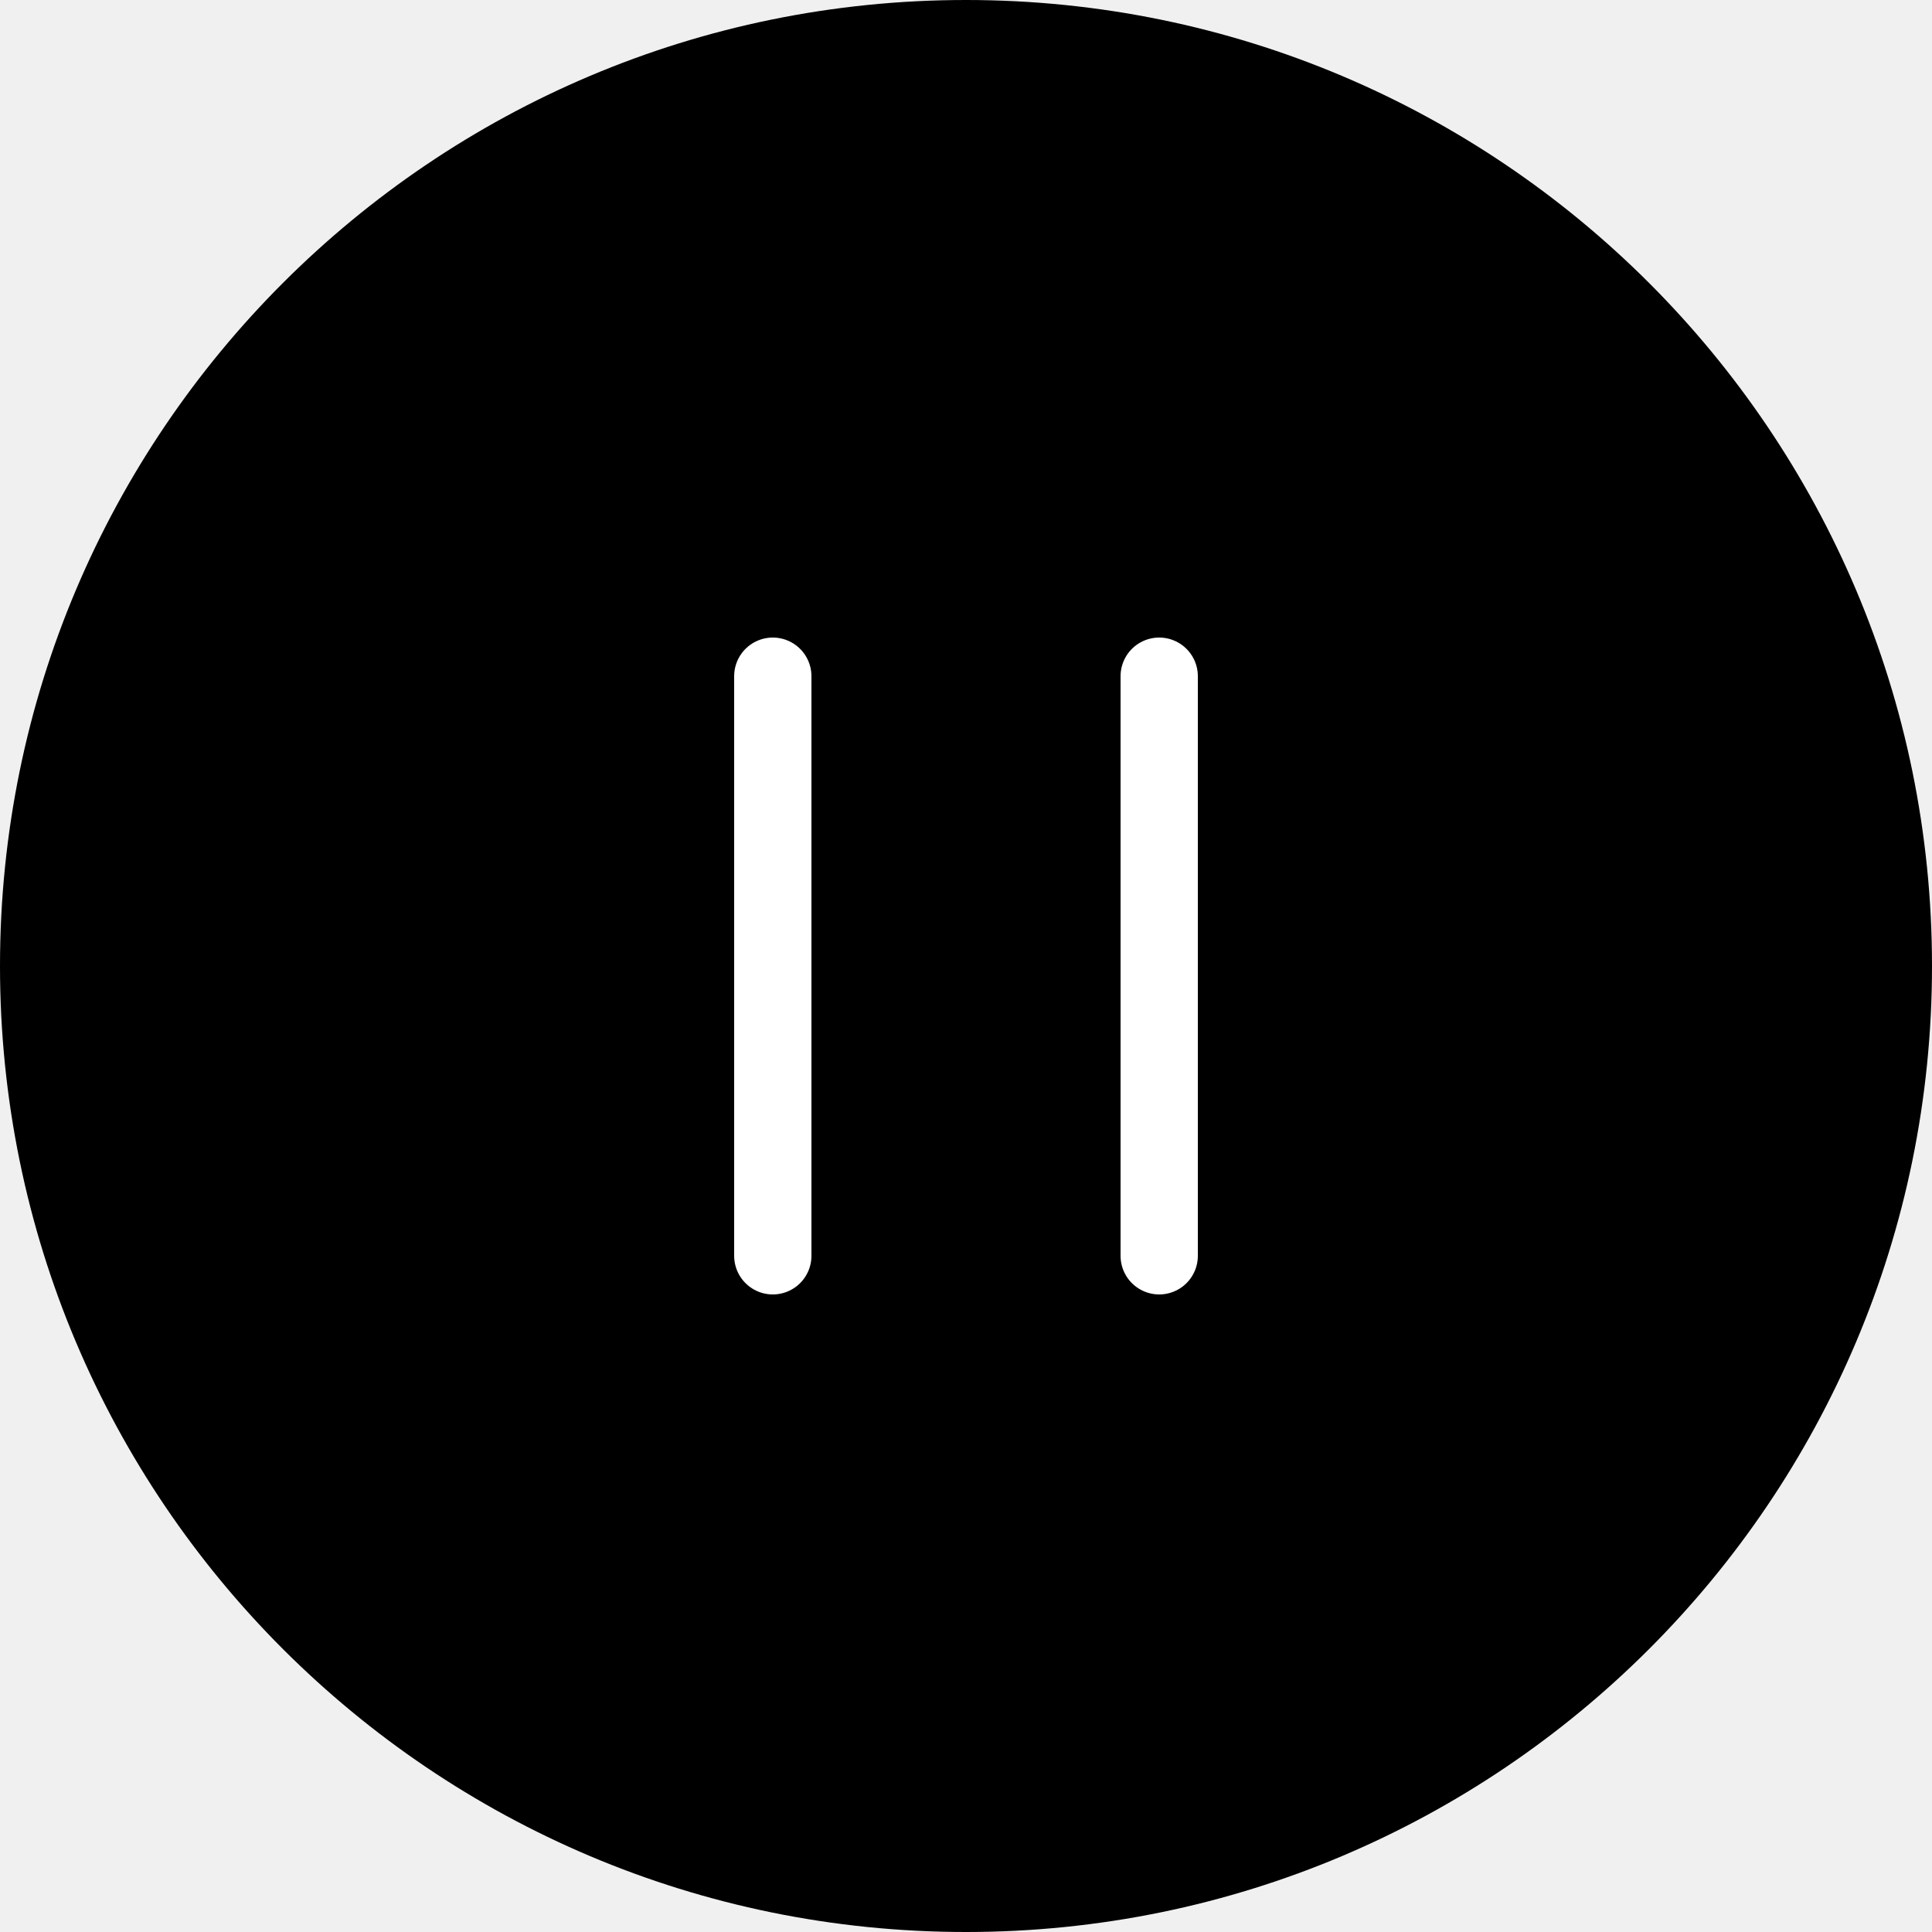
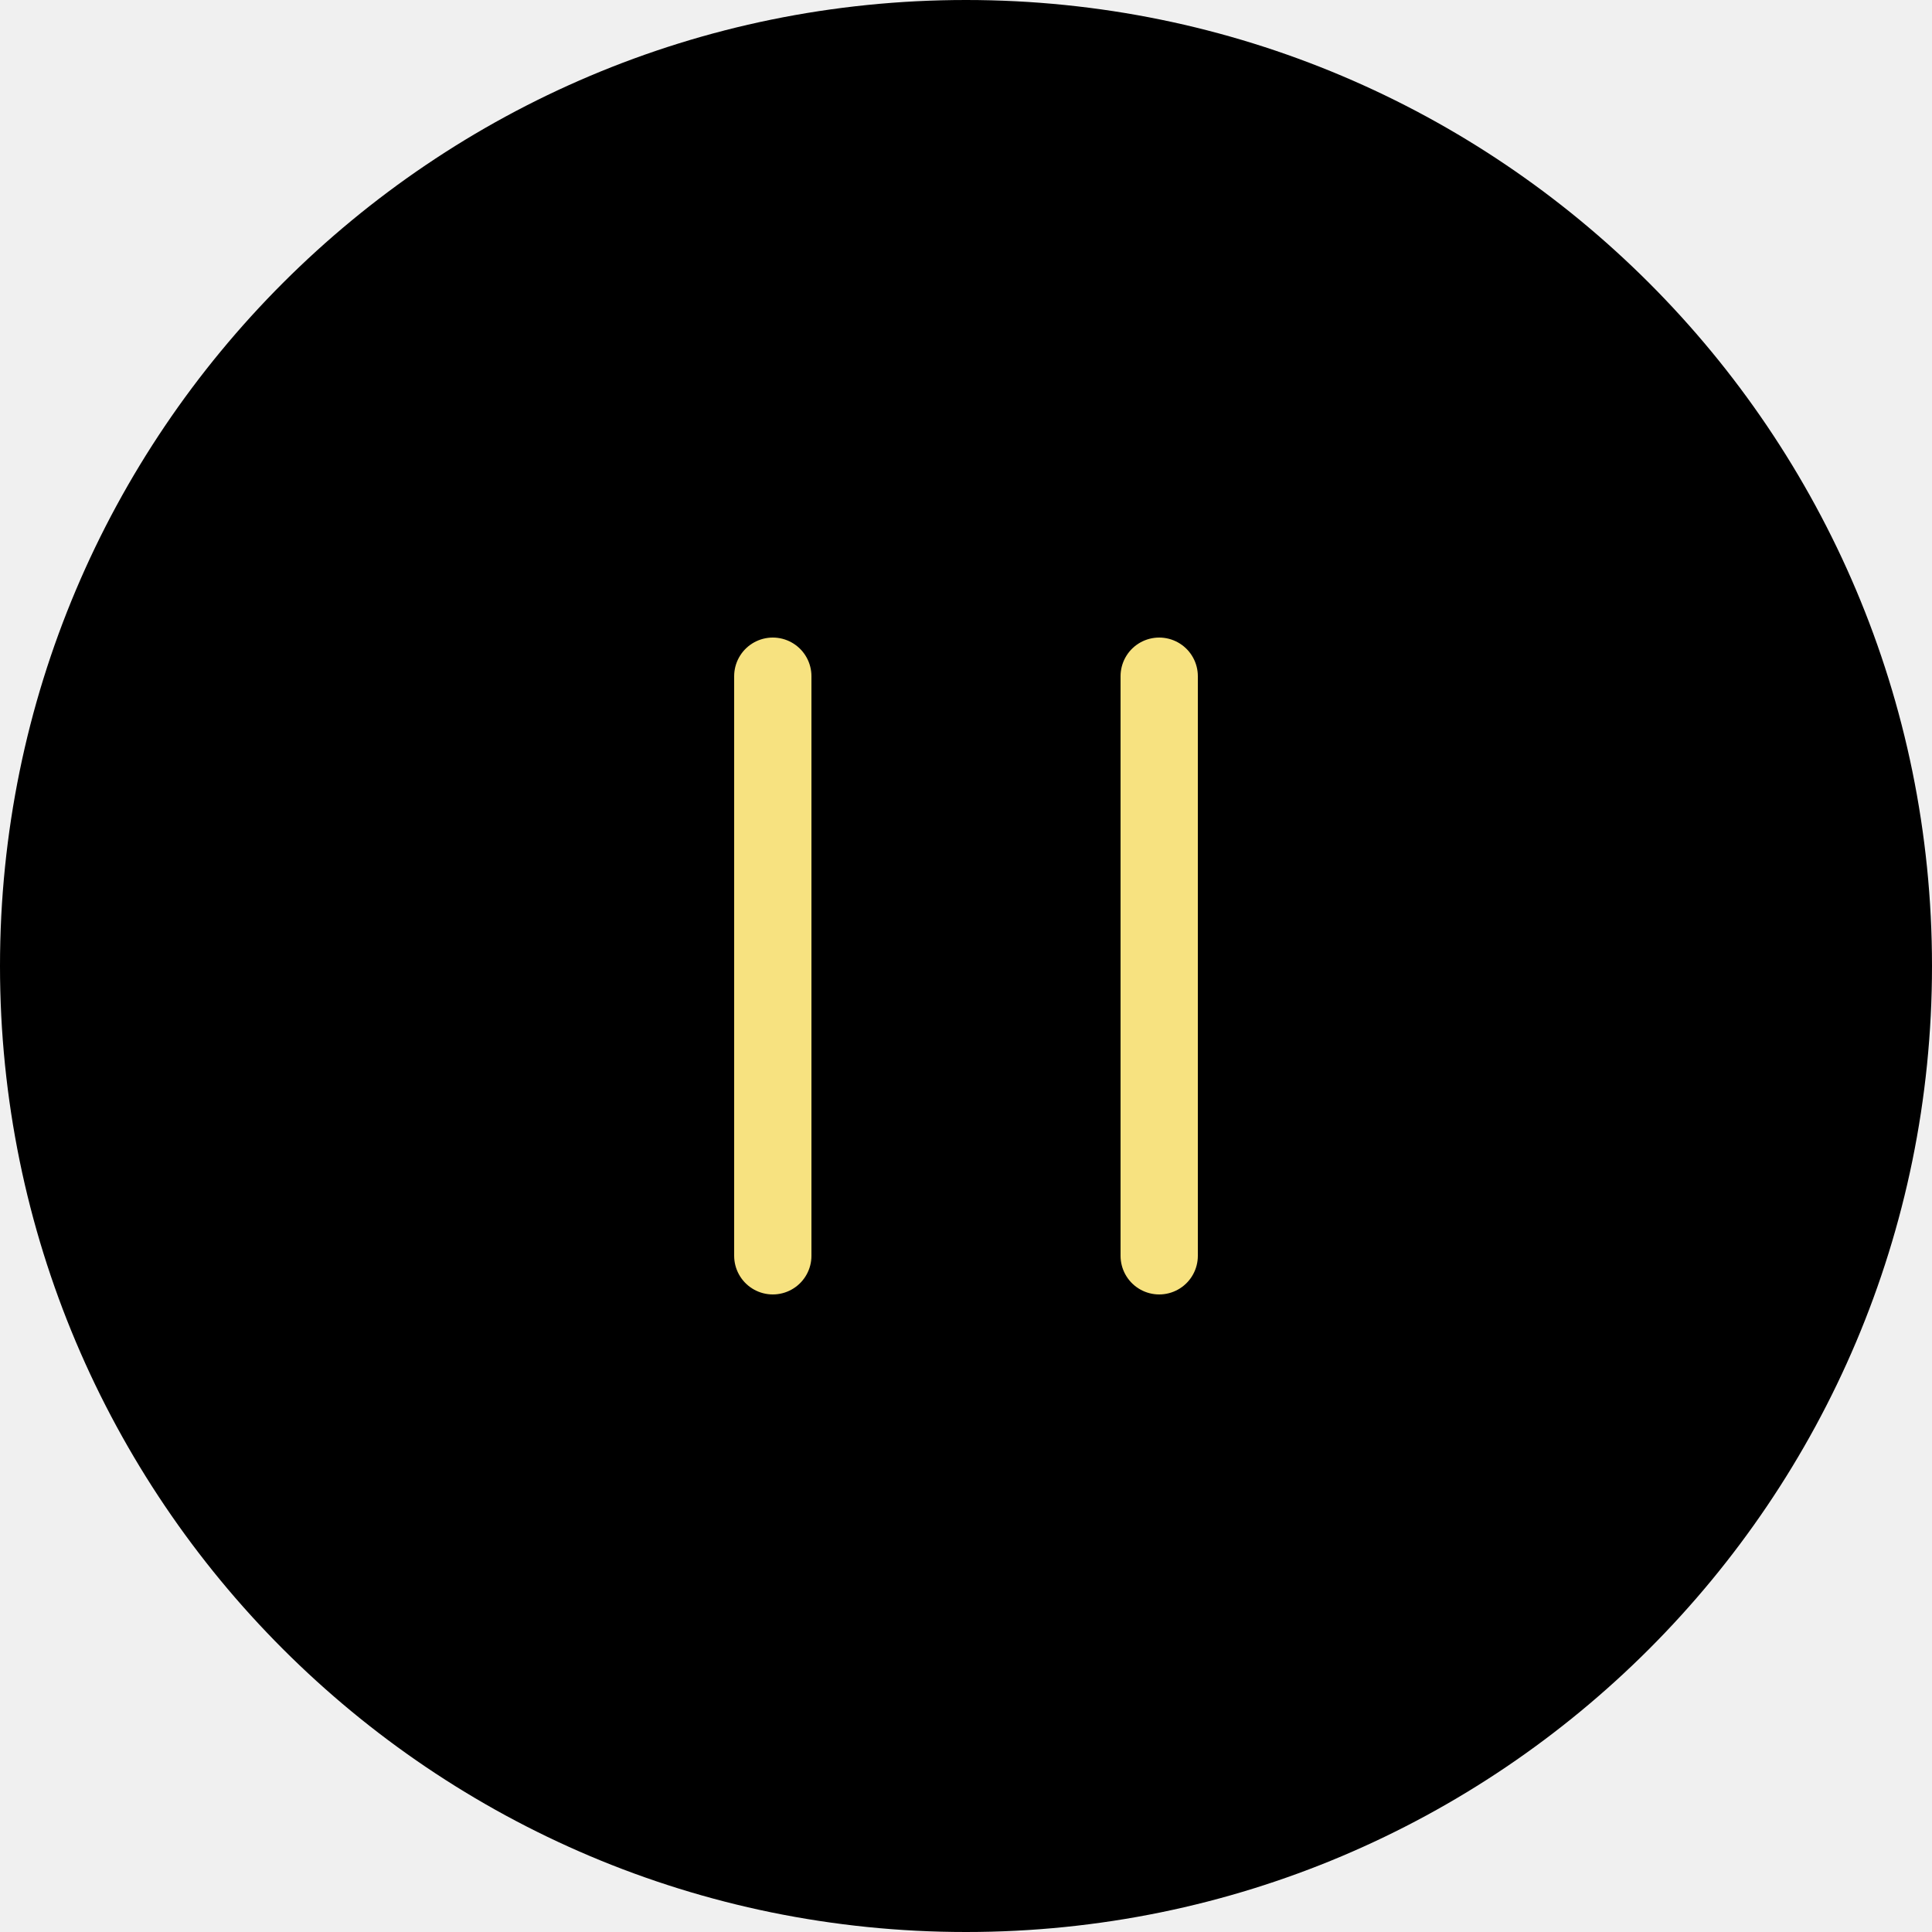
<svg xmlns="http://www.w3.org/2000/svg" width="100" height="100" viewBox="0 0 100 100" fill="none">
  <path d="M50 100C77.614 100 100 77.614 100 50C100 22.386 77.614 0 50 0C22.386 0 0 22.386 0 50C0 77.614 22.386 100 50 100Z" fill="black" />
-   <path d="M40 65V35" stroke="white" stroke-width="4" stroke-linecap="round" stroke-linejoin="round" />
-   <path d="M60 65V35" stroke="white" stroke-width="4" stroke-linecap="round" stroke-linejoin="round" />
+   <path d="M40 65V35" stroke="#f7e280" stroke-width="4" stroke-linecap="round" stroke-linejoin="round" />
+   <path d="M60 65V35" stroke="#f7e280" stroke-width="4" stroke-linecap="round" stroke-linejoin="round" />
</svg>
